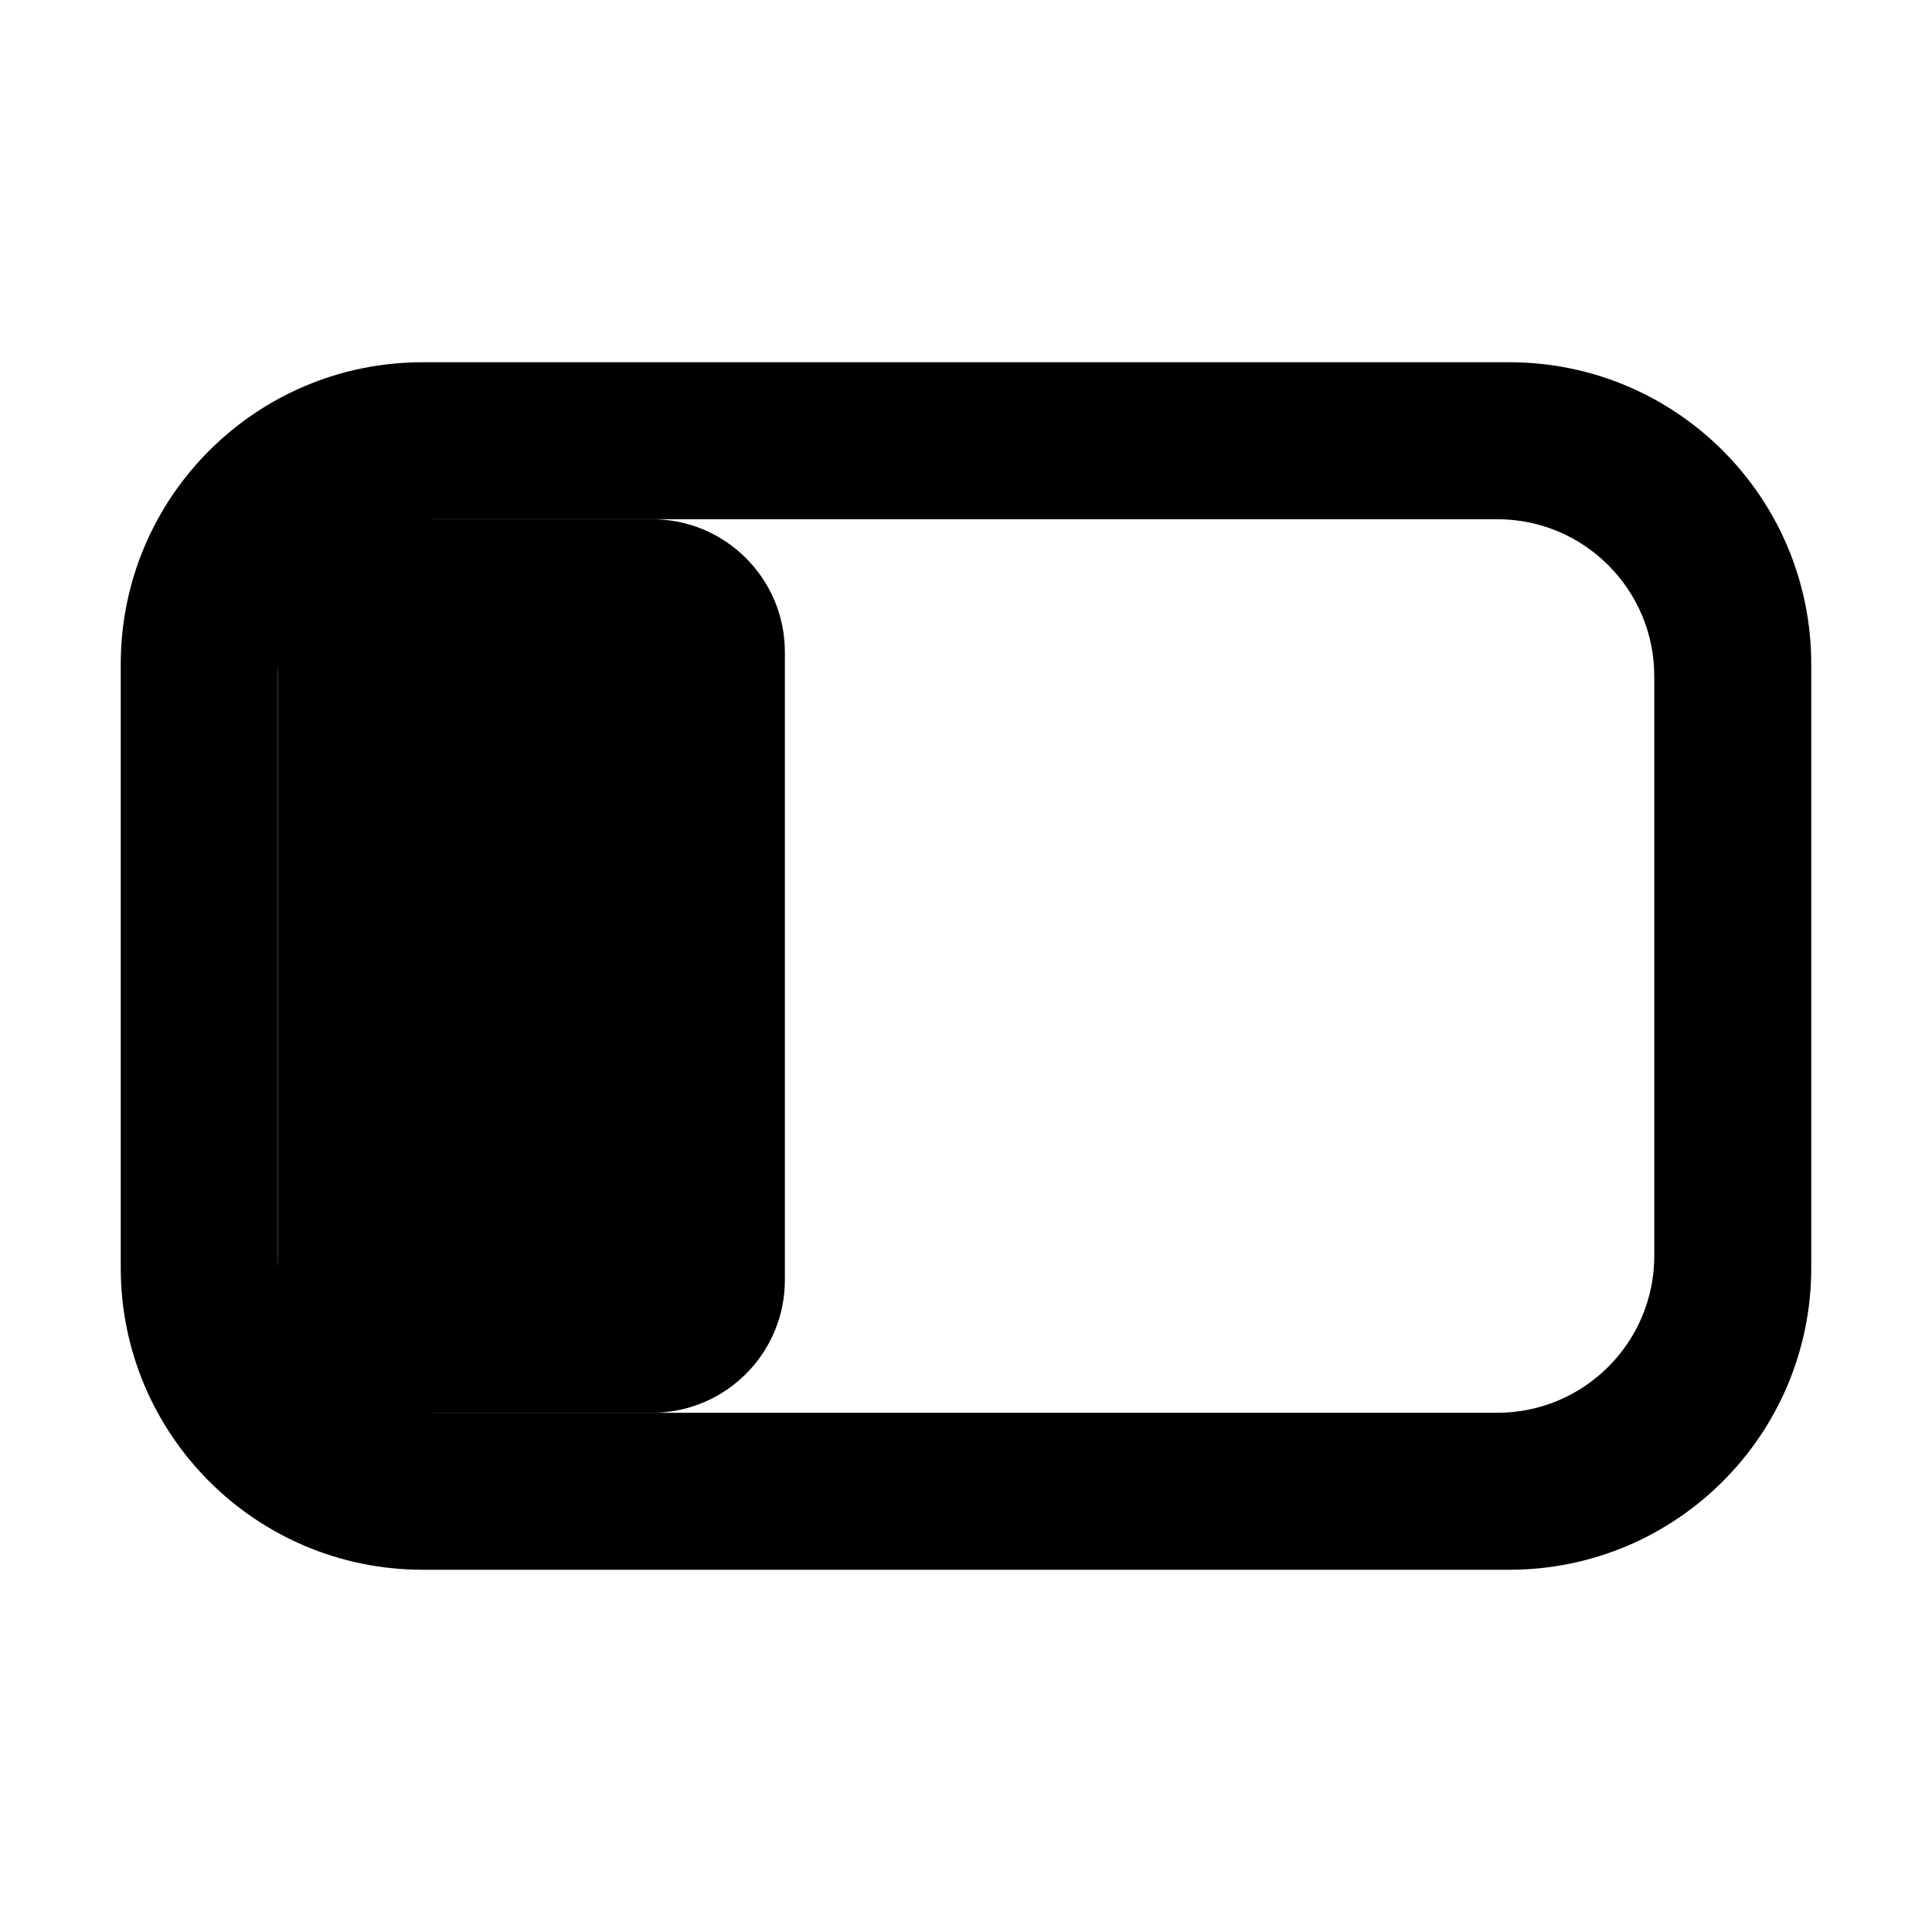
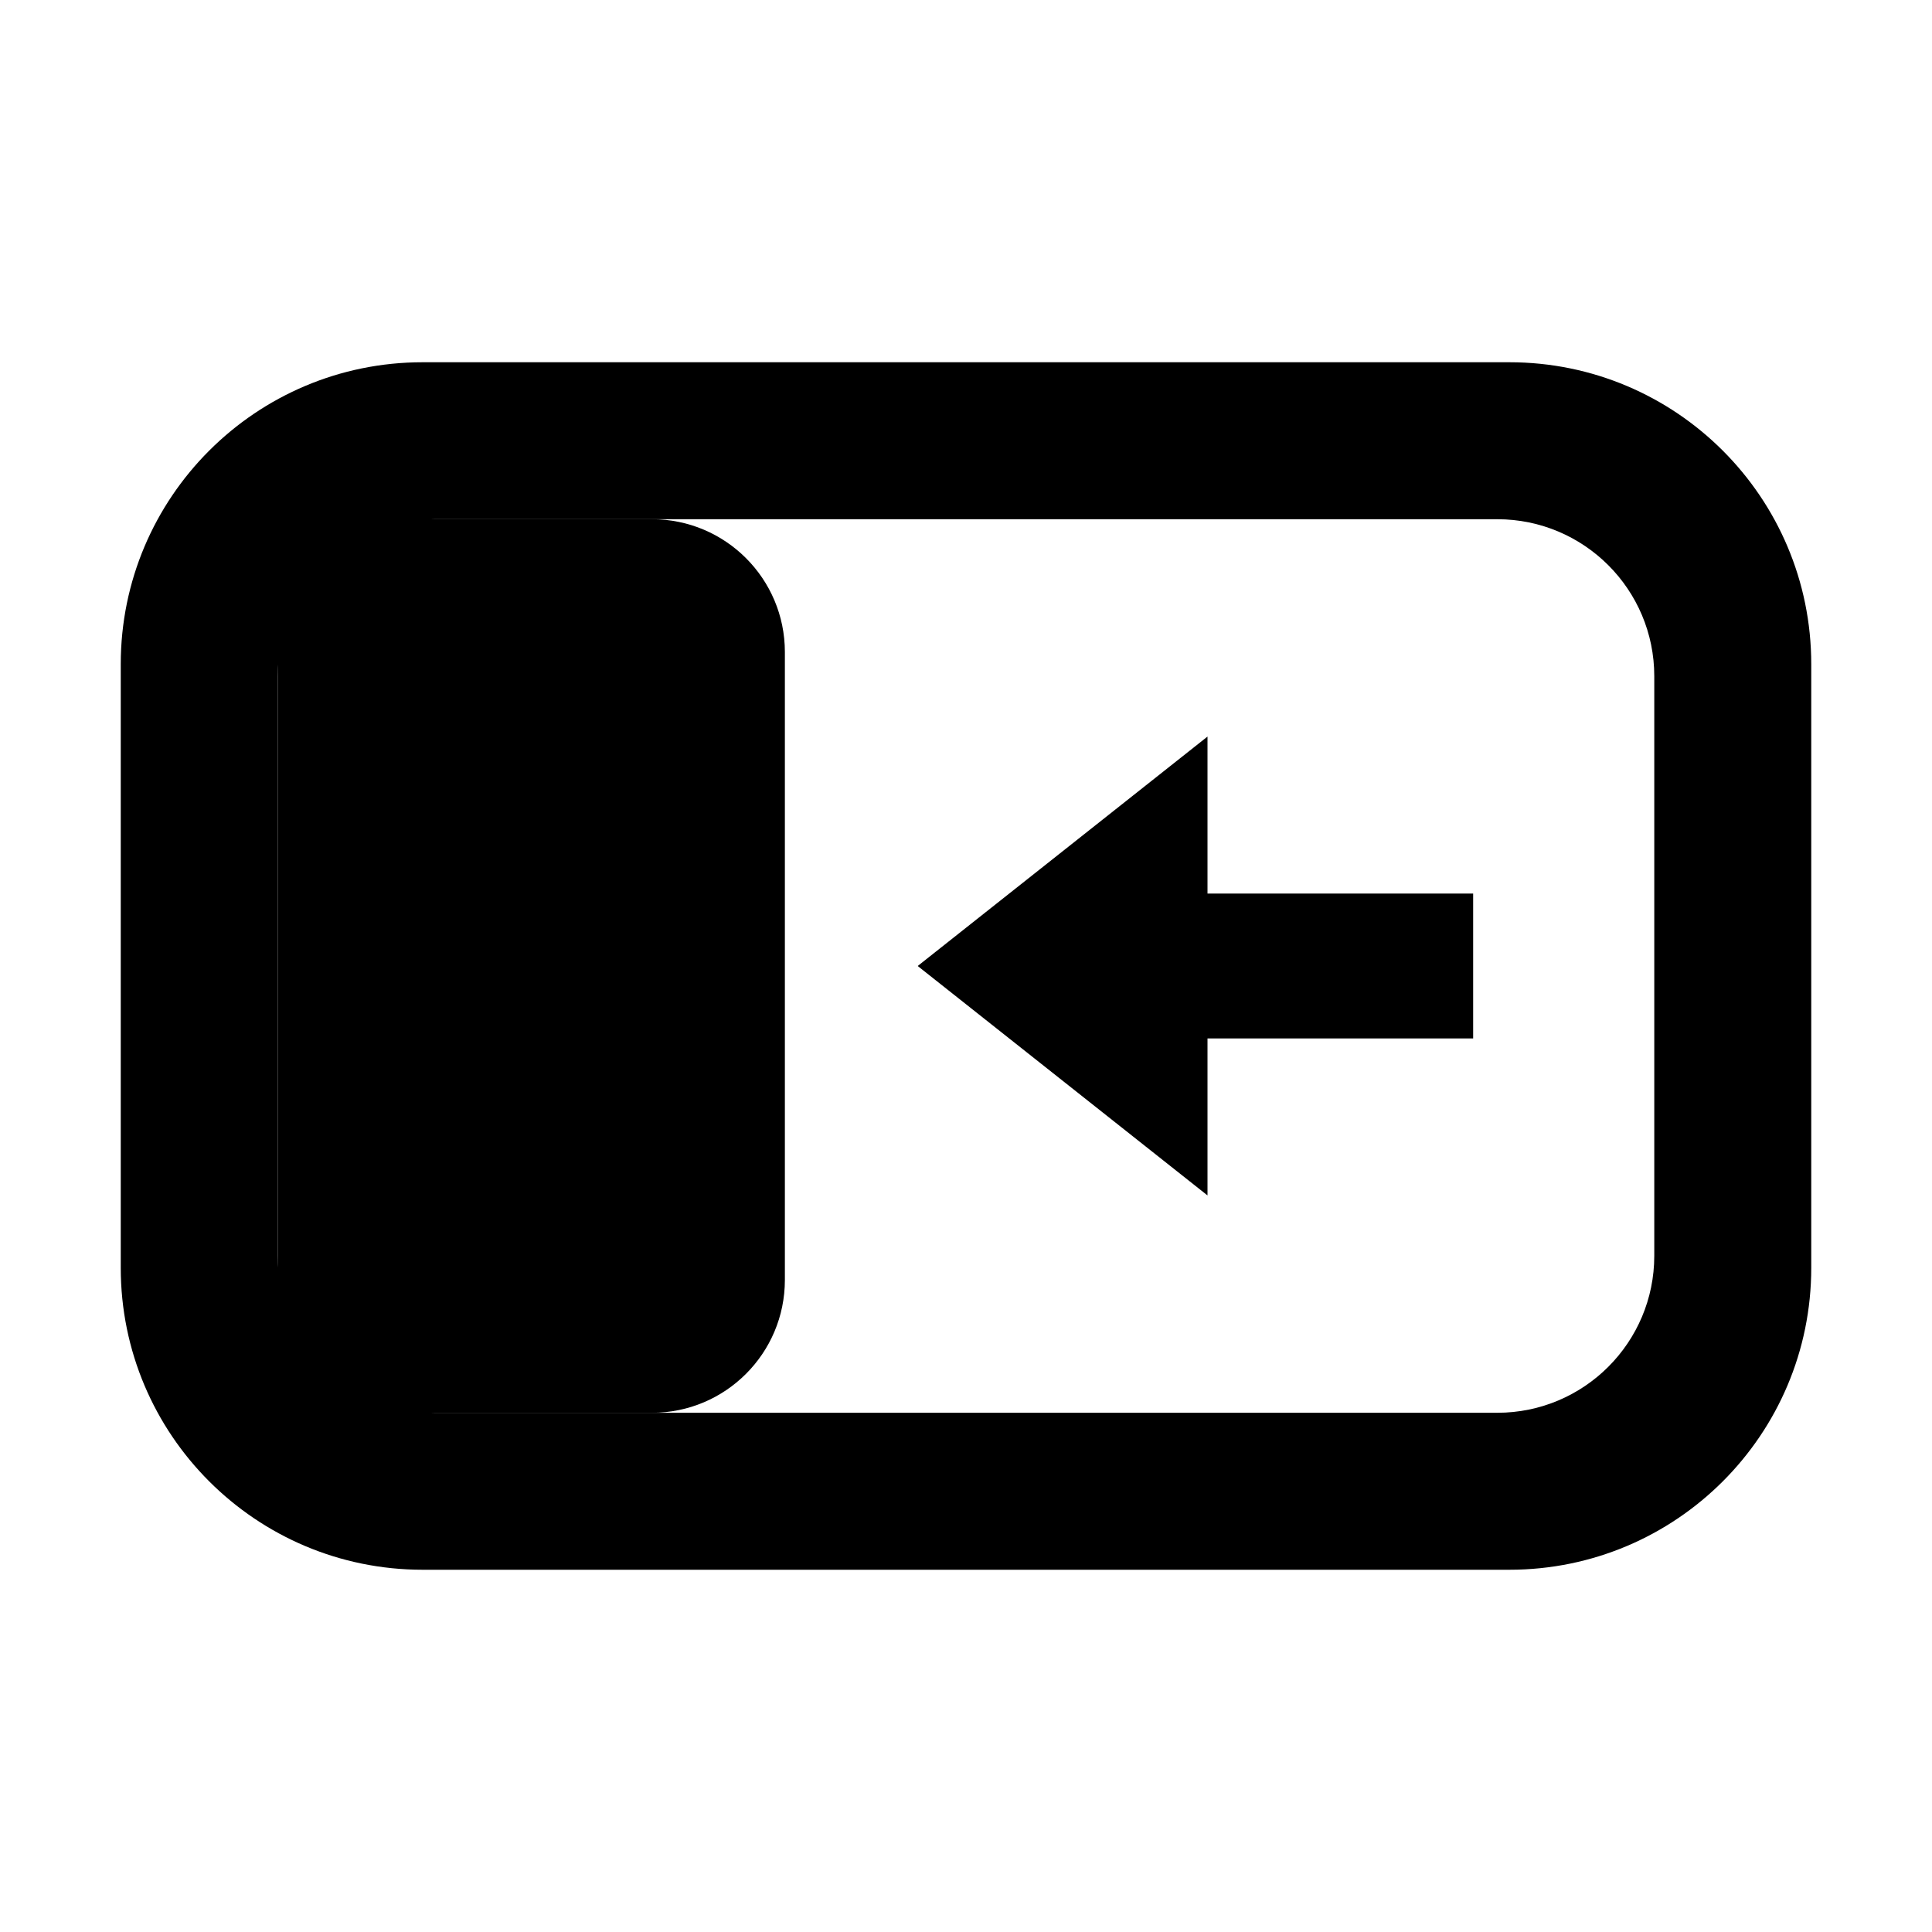
<svg xmlns="http://www.w3.org/2000/svg" width="16" height="16" viewBox="0 0 16 16" fill="currentColor">
  <path fill-rule="evenodd" d="M3.5 3 H12.5 A2.5 2.5 0 0 1 15 5.5 V10.5 A2.5 2.5 0 0 1 12.5 13 H3.5 A2.5 2.5 0 0 1 1 10.5 V5.5 A2.5 2.5 0 0 1 3.5 3 Z M3.6 4.3 H12.4 A1.3 1.3 0 0 1 13.7 5.6 V10.4 A1.3 1.3 0 0 1 12.4 11.7 H3.6 A1.3 1.3 0 0 1 2.3 10.4 V5.6 A1.3 1.3 0 0 1 3.6 4.3 Z" />
  <rect x="2.3" y="4.3" width="4.2" height="7.4" rx="1.1" />
+   <path d="M12.2 7.4 H10.0 V6.1 L7.6 8 L10.0 9.9 V8.6 H12.2 Z" />
</svg>
